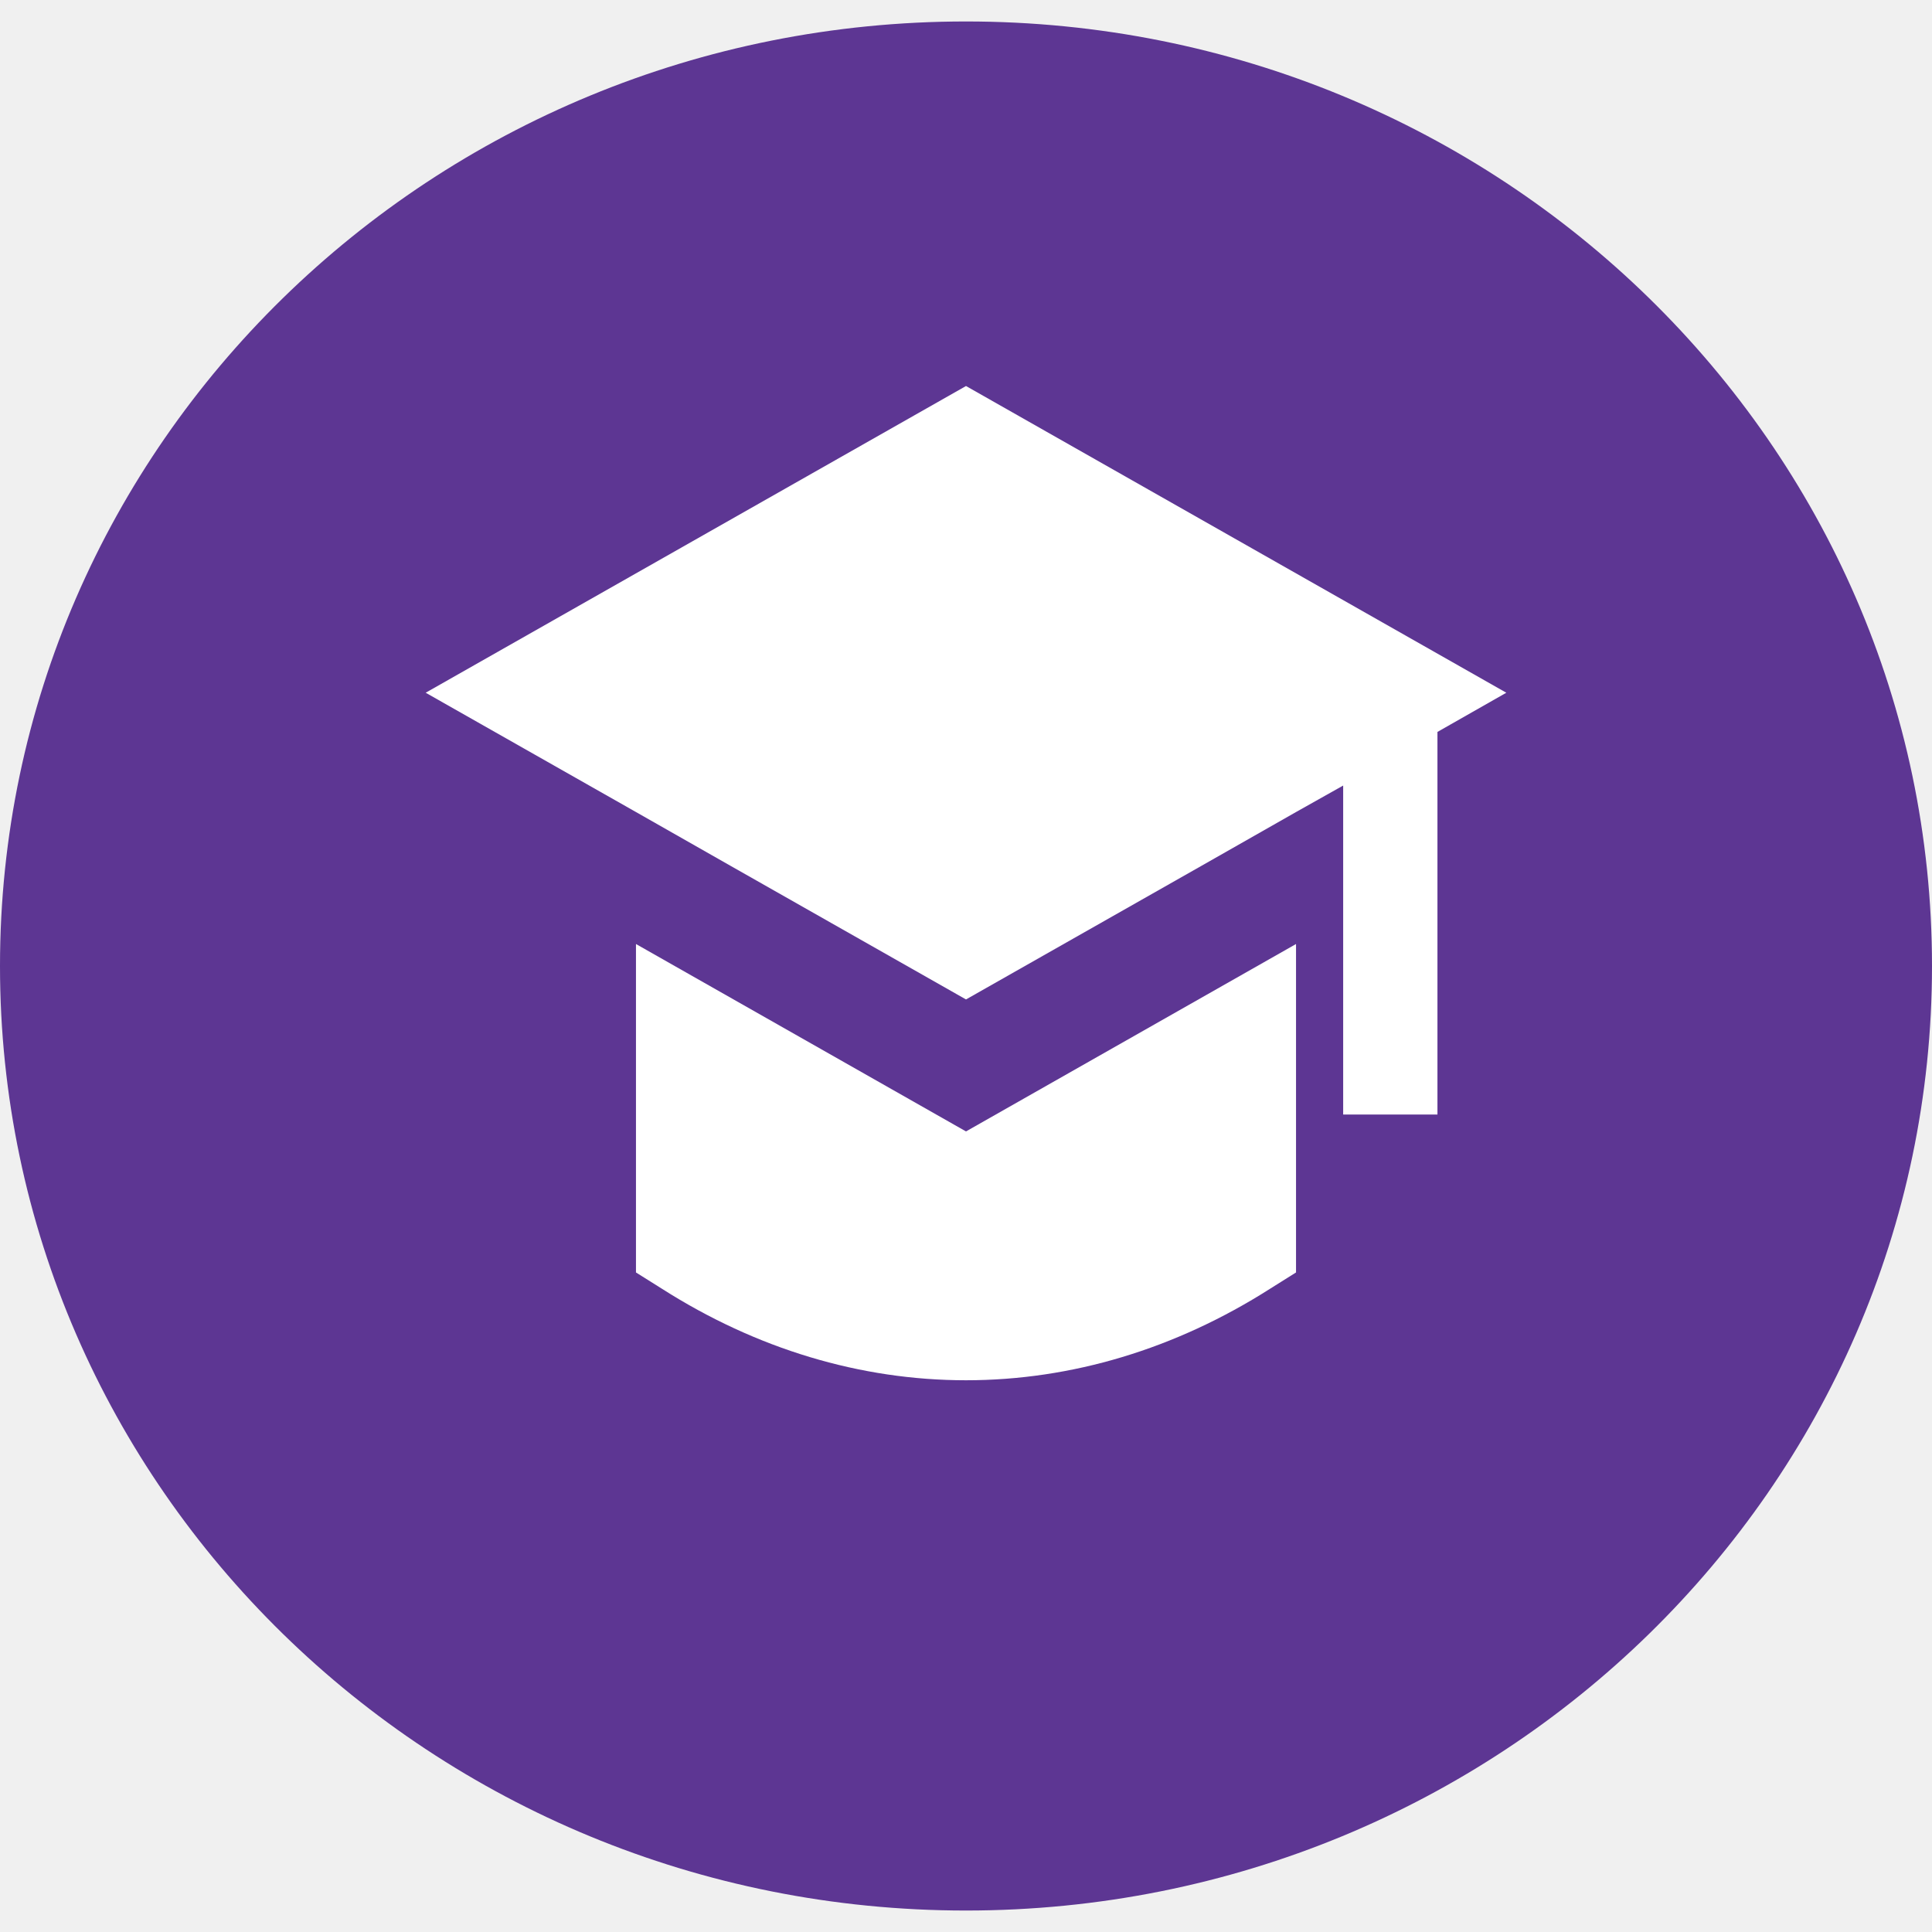
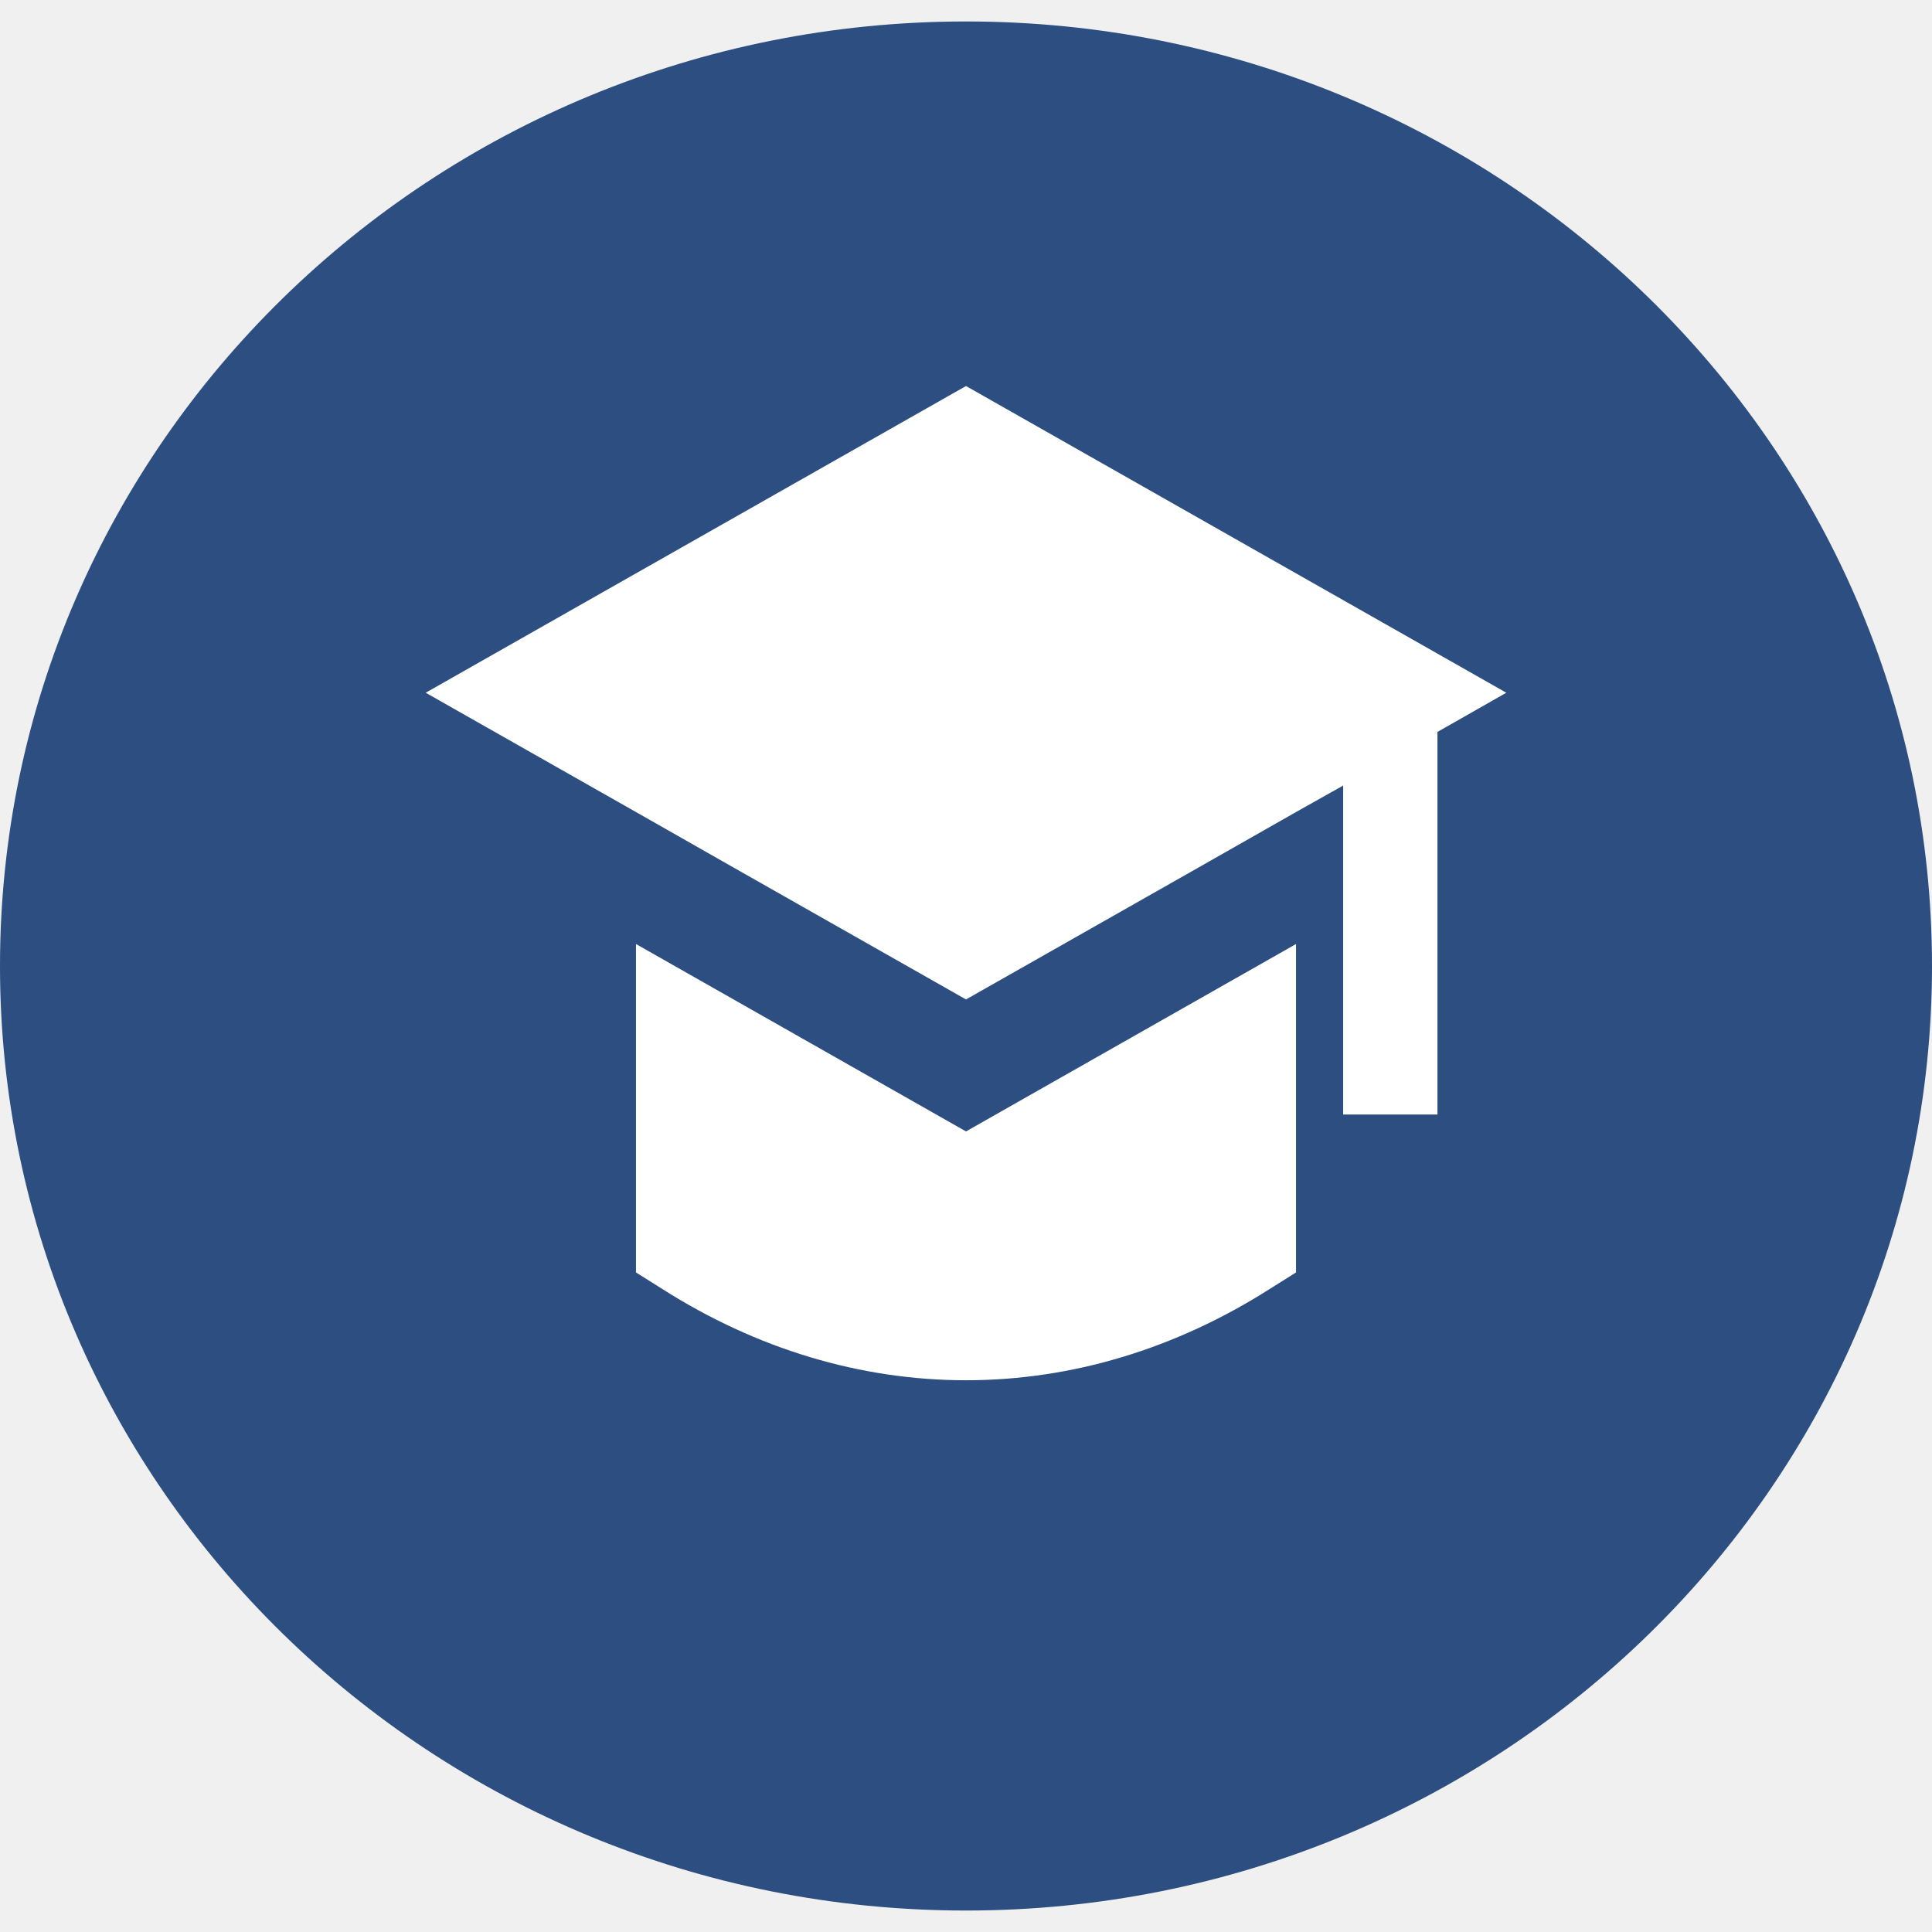
<svg xmlns="http://www.w3.org/2000/svg" width="45" height="45" viewBox="0 0 45 45" fill="none">
-   <ellipse cx="22.5" cy="22.5" rx="22.5" ry="22" fill="#5D3693" />
+   <ellipse cx="22.5" cy="22.5" rx="22.5" ry="22" fill="#2C4E80" />
  <path d="M9.915 16.135L14.813 18.914L17.009 20.163L22.5 23.279L27.991 20.163L30.187 18.914L31.285 18.297V25.96H33.481V17.048L35.085 16.135L22.5 8.991L9.915 16.135Z" fill="white" />
  <path d="M29.583 30.017L30.187 29.638V21.988L22.5 26.353L14.813 21.988V29.638L15.417 30.017C17.617 31.419 20.042 32.149 22.5 32.149C24.958 32.149 27.383 31.419 29.583 30.017Z" fill="white" />
</svg>
